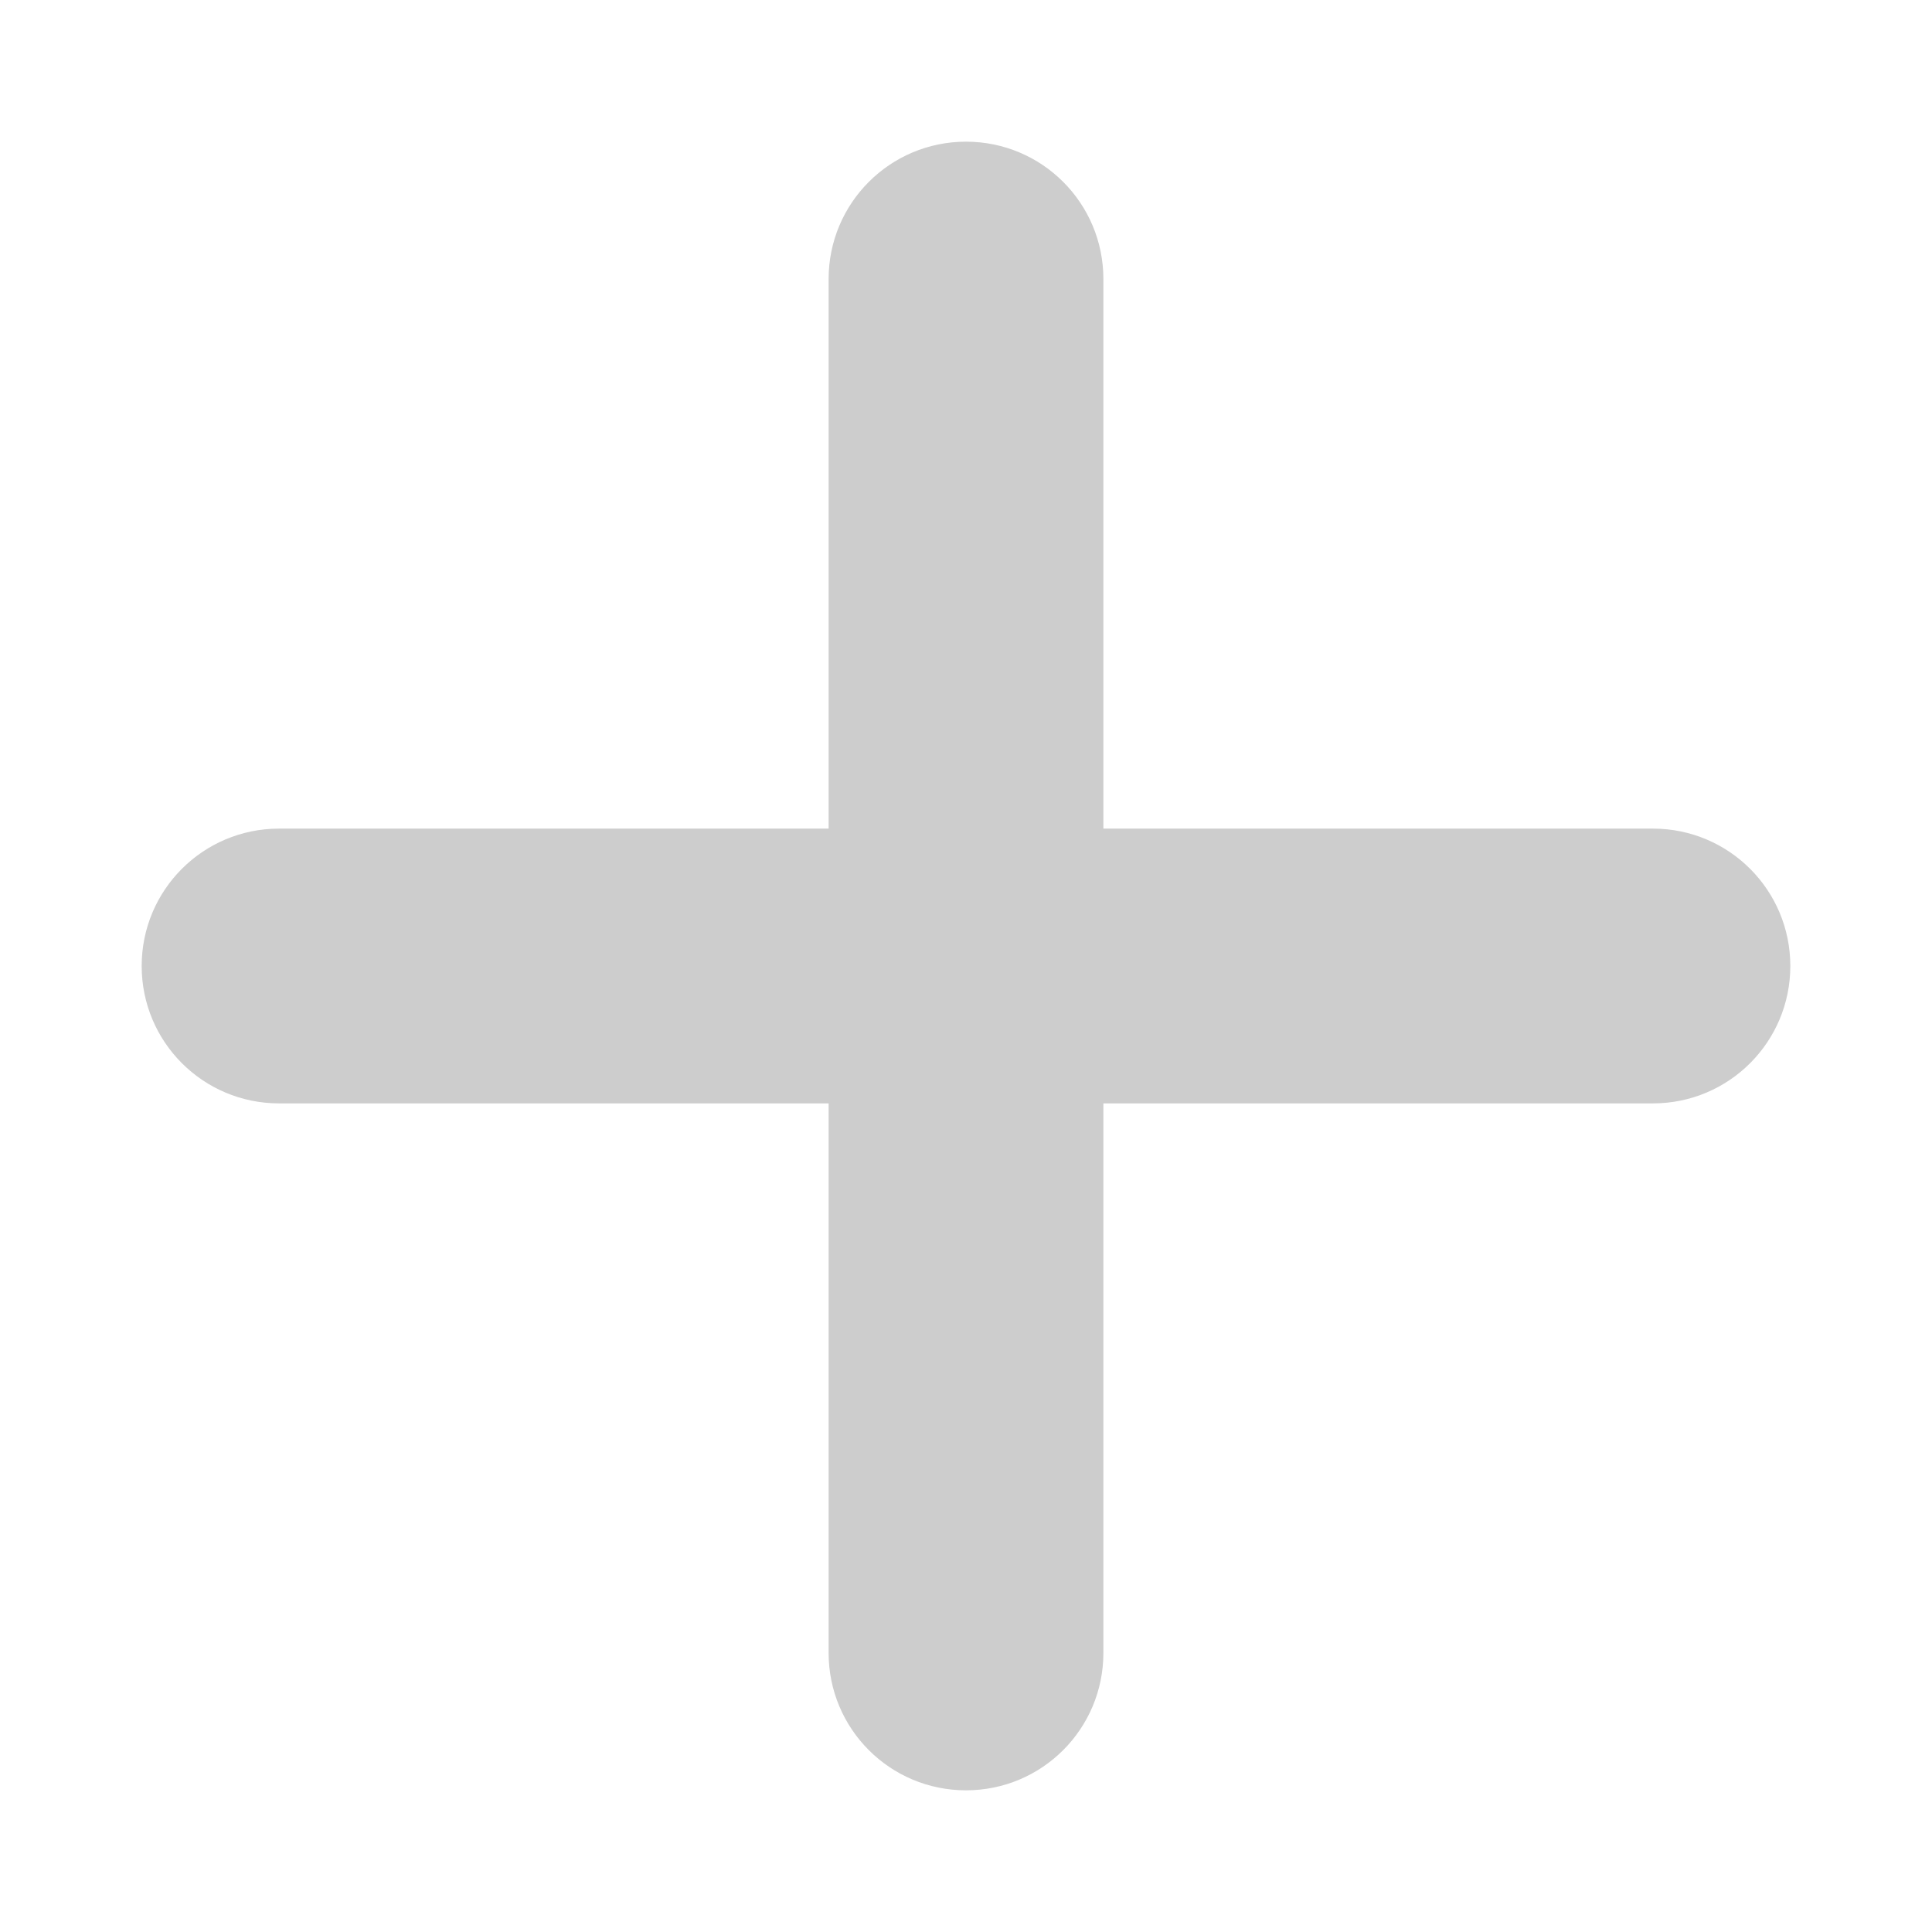
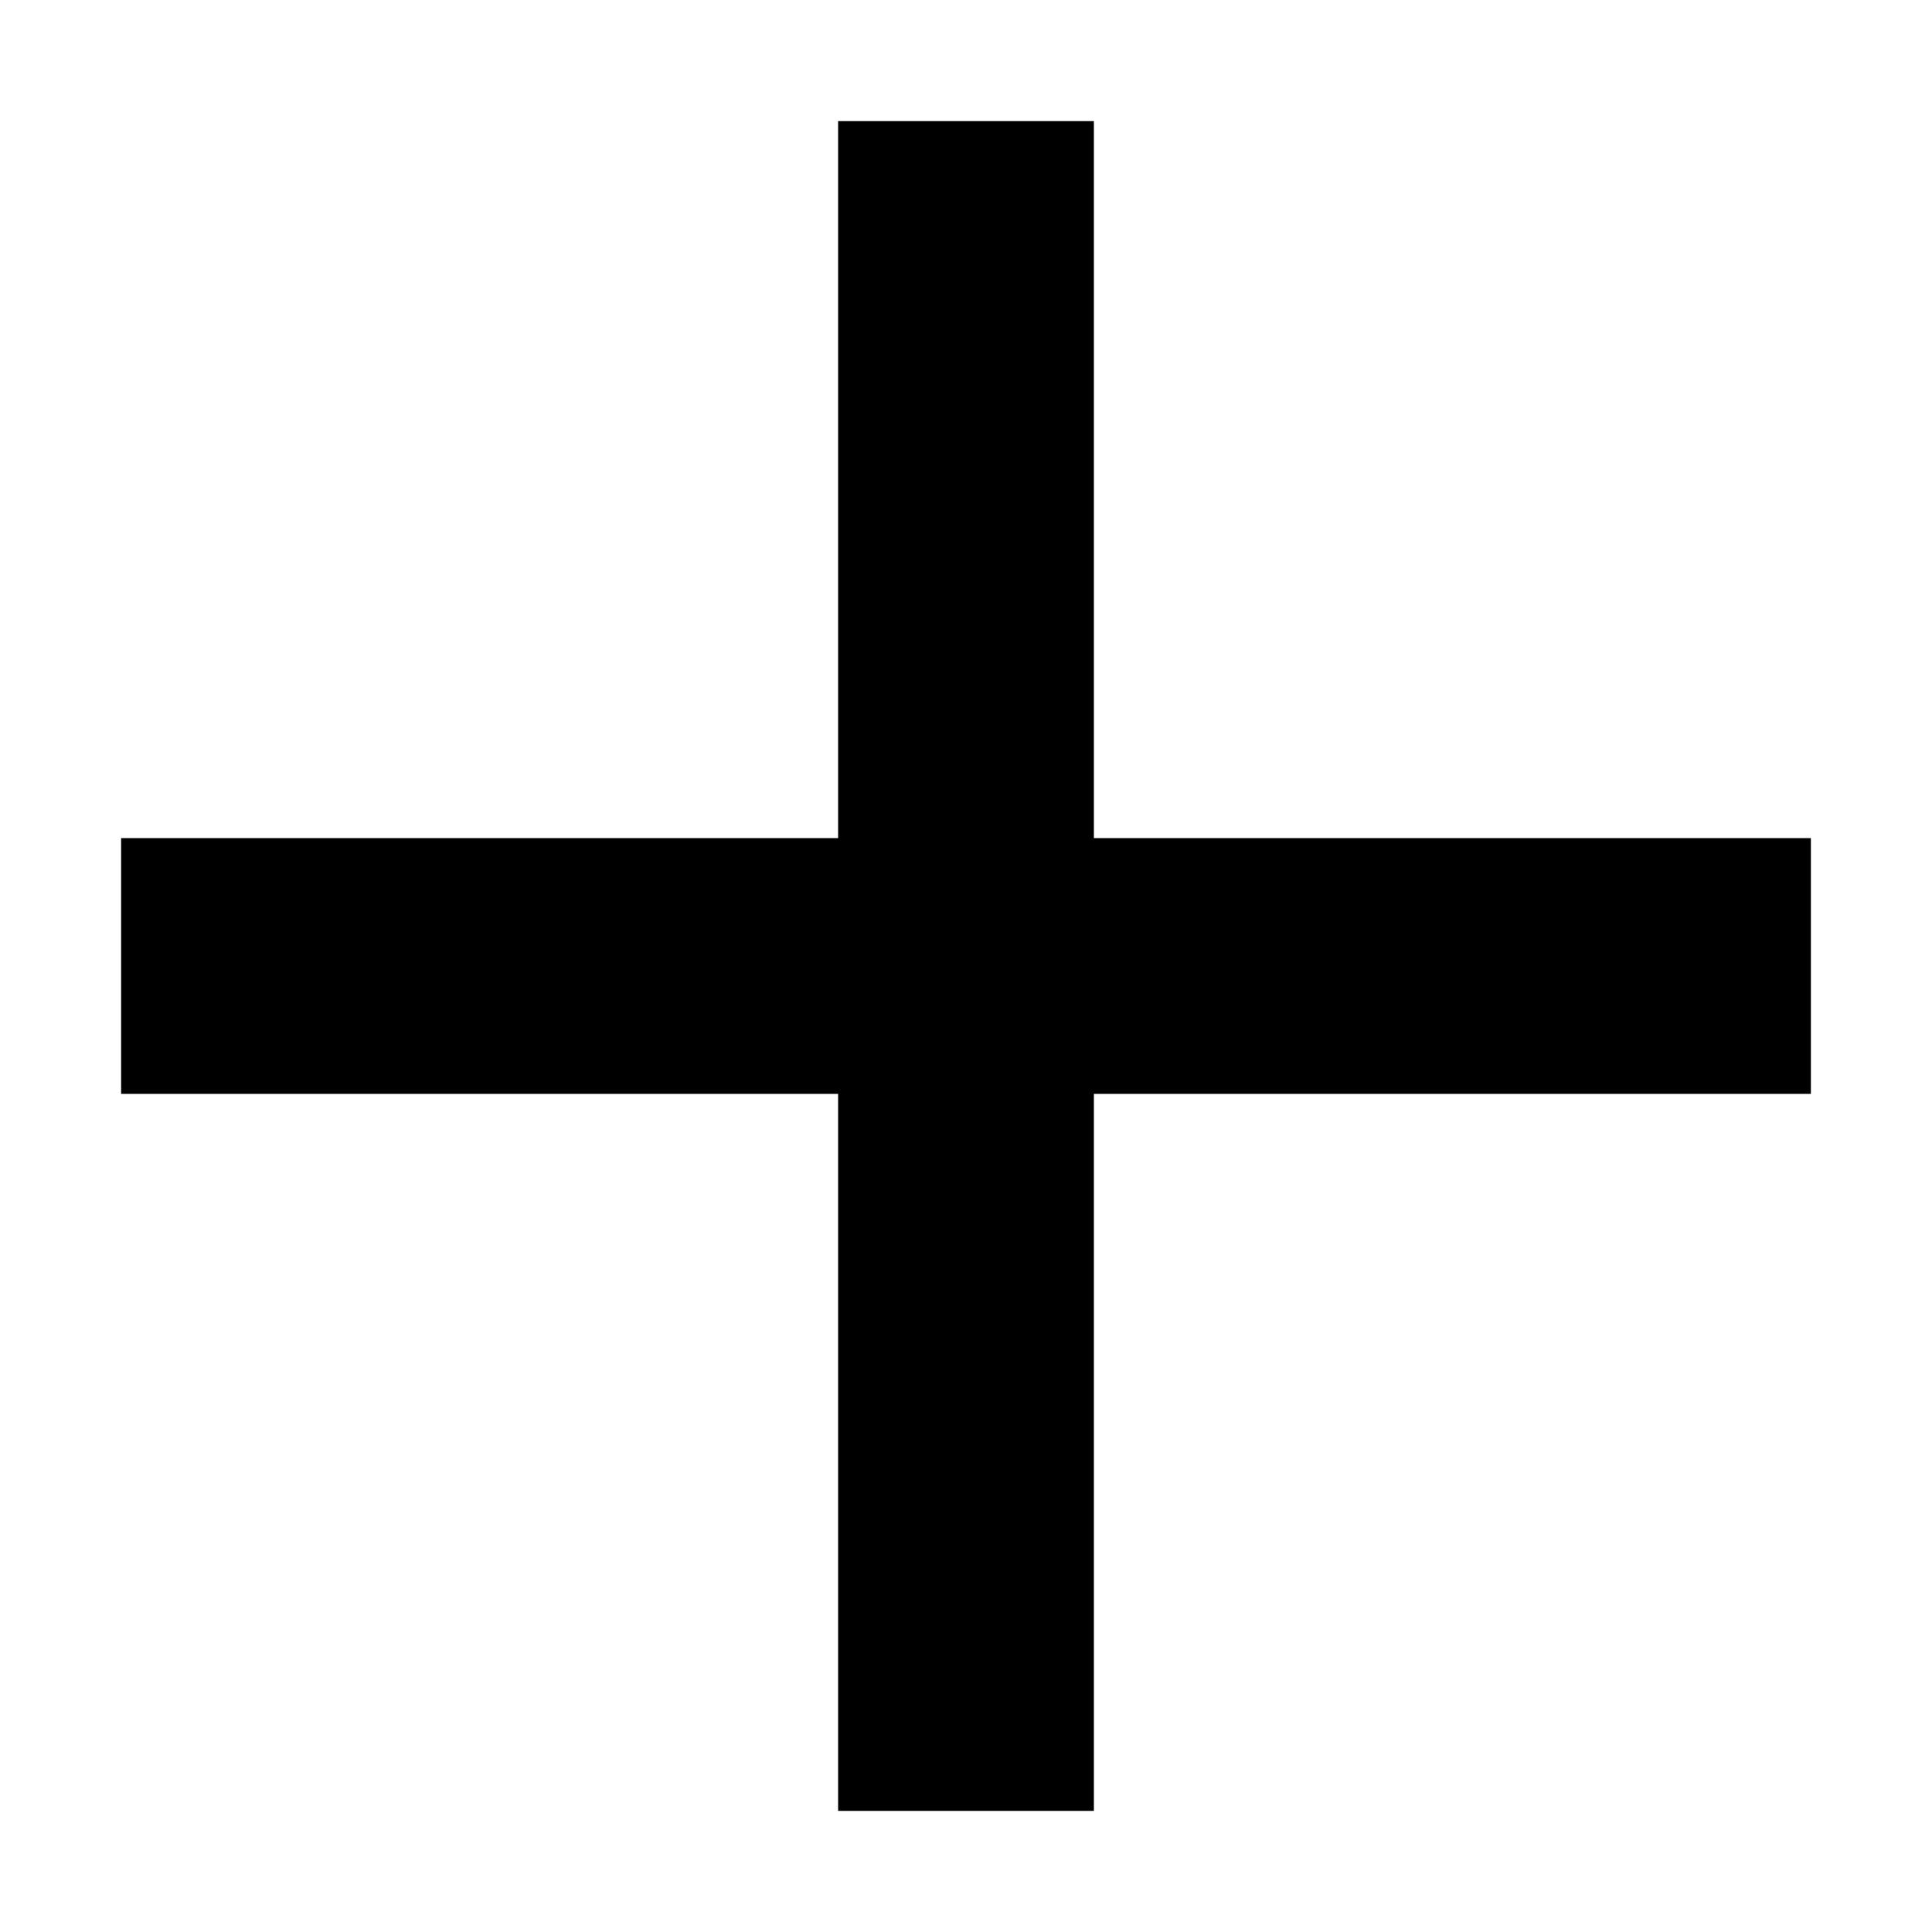
- <svg xmlns="http://www.w3.org/2000/svg" class="icon" width="200px" height="200.00px" viewBox="0 0 1024 1024" version="1.1">
-   <path fill="#cdcdcd" d="M876.089 439.182h-291.271v-291.271c0-40.268-32.549-72.818-72.818-72.818s-72.818 32.549-72.818 72.818v291.271h-291.271c-40.268 0-72.818 32.549-72.818 72.818s32.549 72.818 72.818 72.818h291.271v291.271c0 40.268 32.549 72.818 72.818 72.818s72.818-32.549 72.818-72.818v-291.271h291.271c40.268 0 72.818-32.549 72.818-72.818s-32.549-72.818-72.818-72.818z" />
+ <svg xmlns="http://www.w3.org/2000/svg" t="1534959769074" class="icon" style="" viewBox="0 0 1024 1024" version="1.1" p-id="8377" width="200" height="200">
+   <defs>
+     <style type="text/css" />
+   </defs>
+   <path d="M64.193 444.215 959.806 444.215 959.806 579.784 64.193 579.784 64.193 444.215Z" p-id="8378" />
+   <path d="M579.783 64.193 579.783 959.808 444.216 959.808 444.216 64.193 579.783 64.193Z" p-id="8379" />
+   <path d="M490.6 129.924" p-id="8380" />
</svg>
